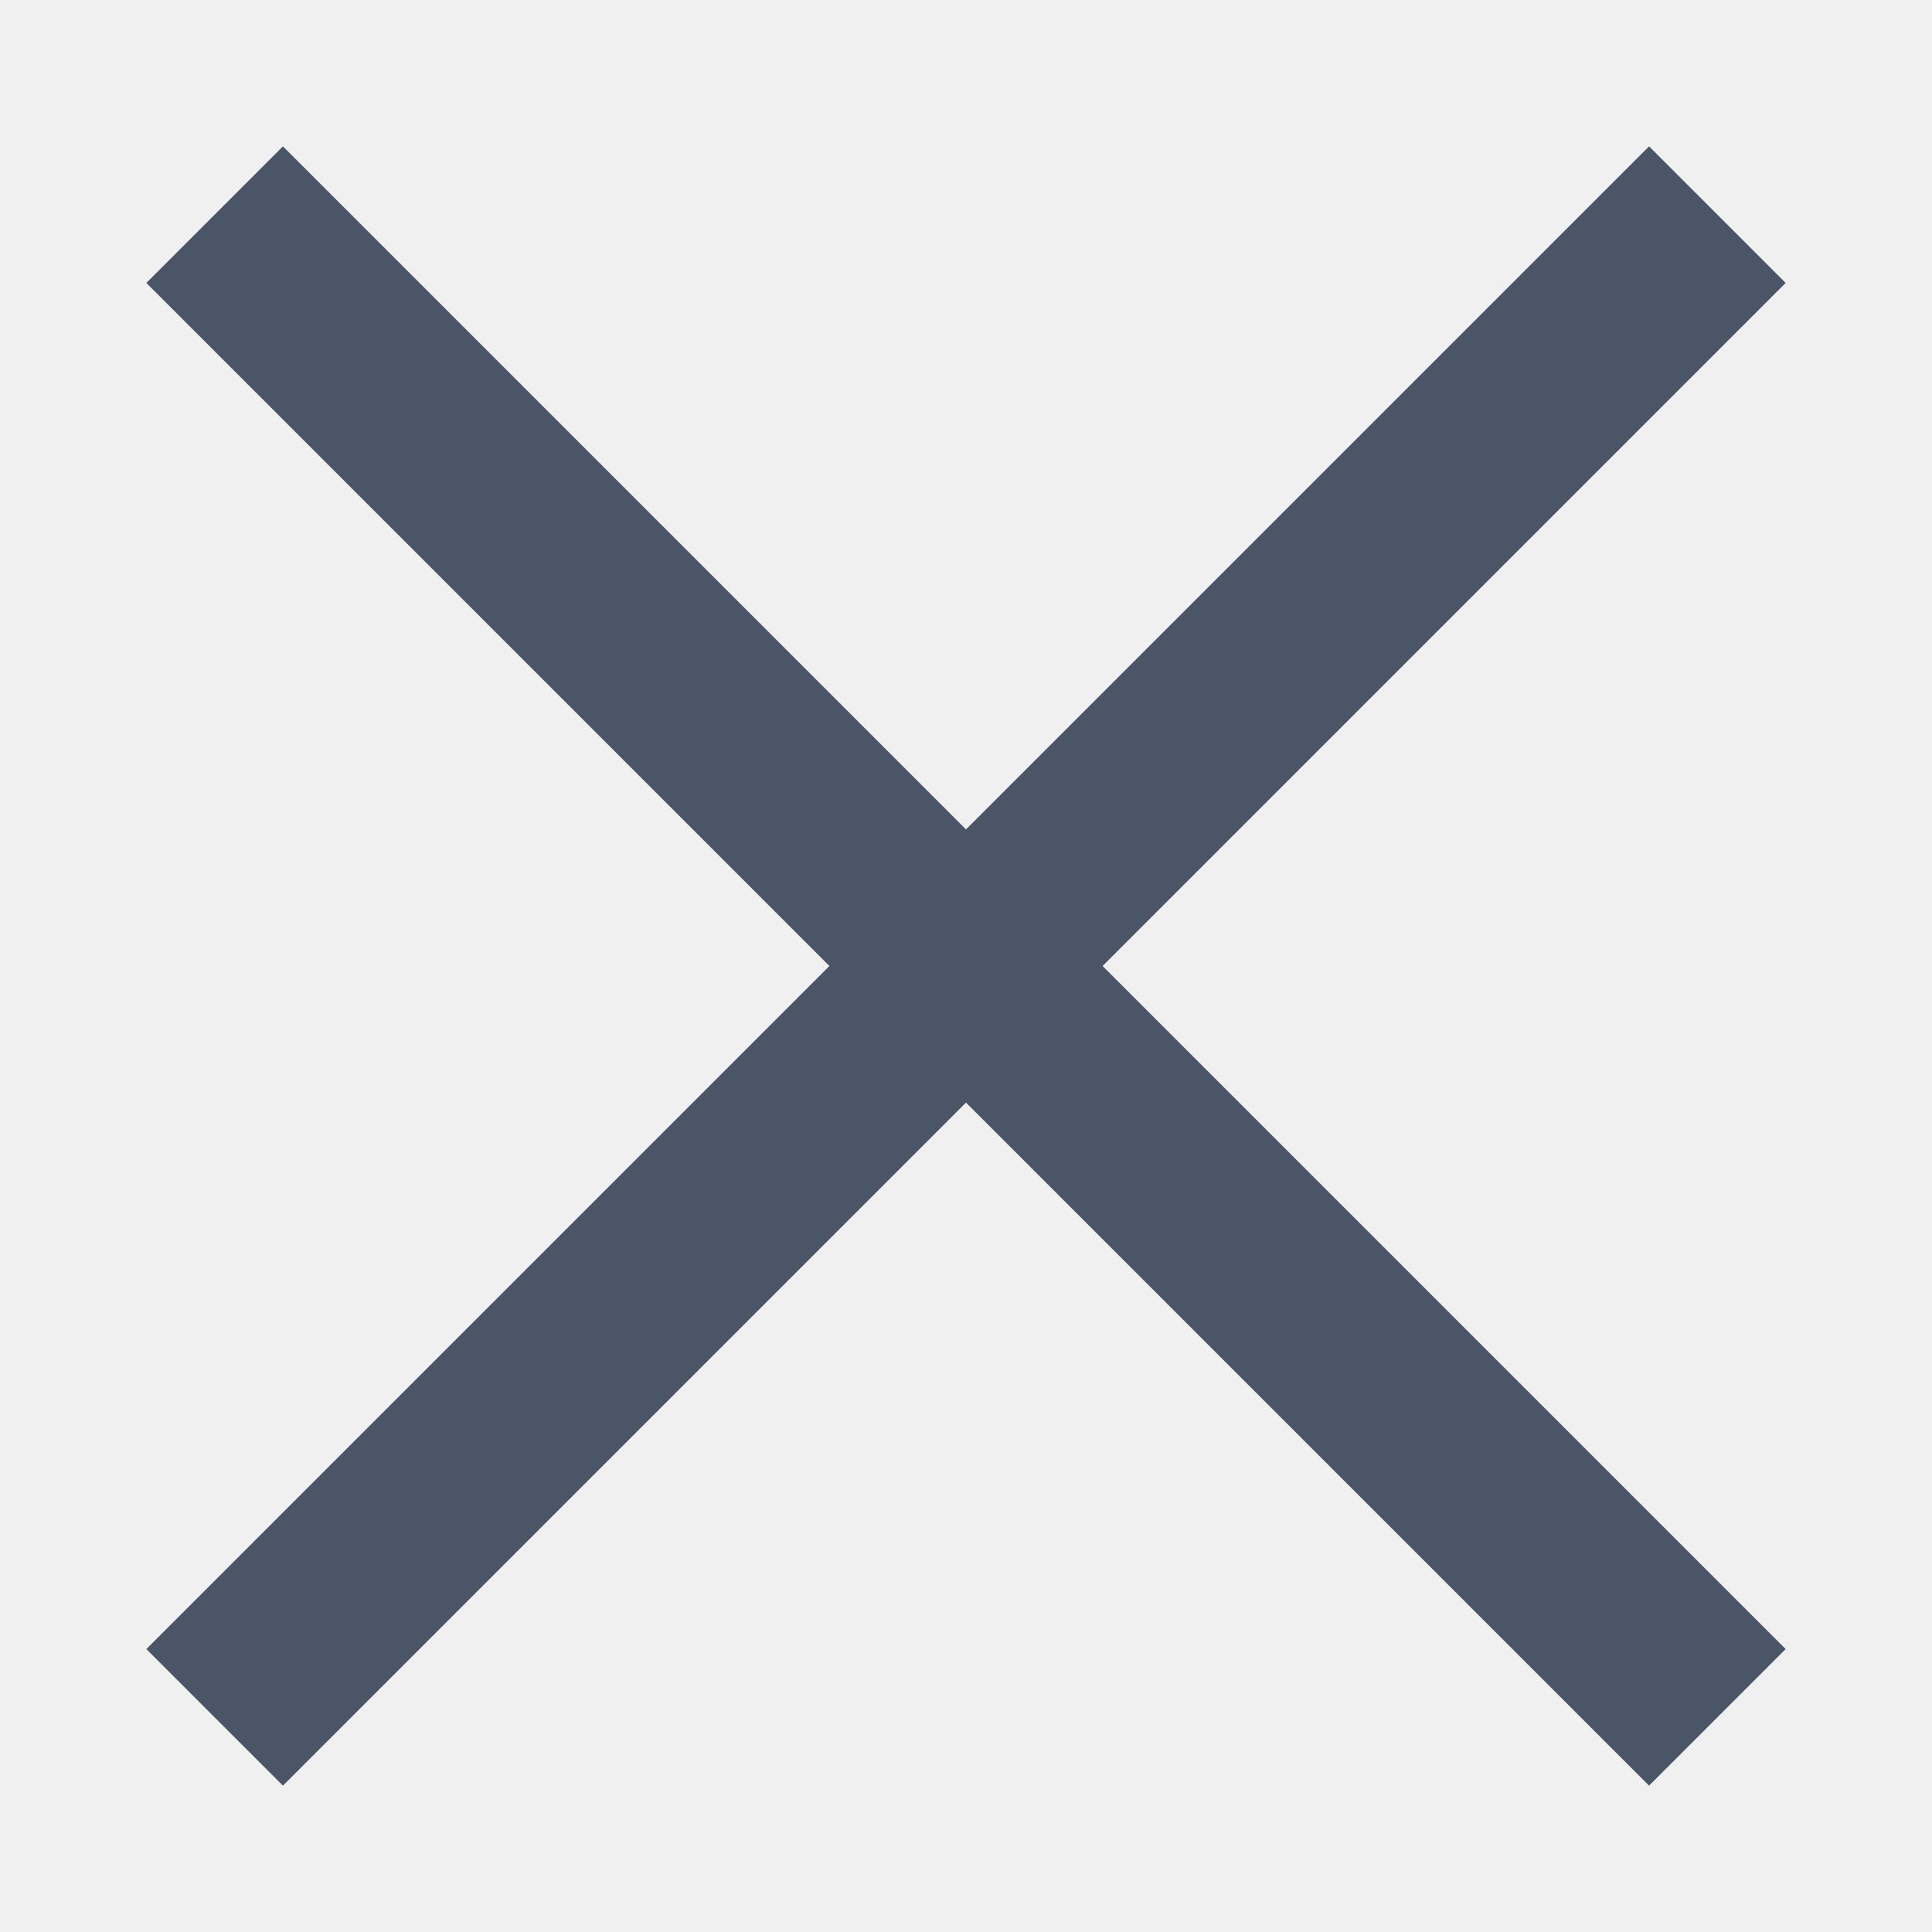
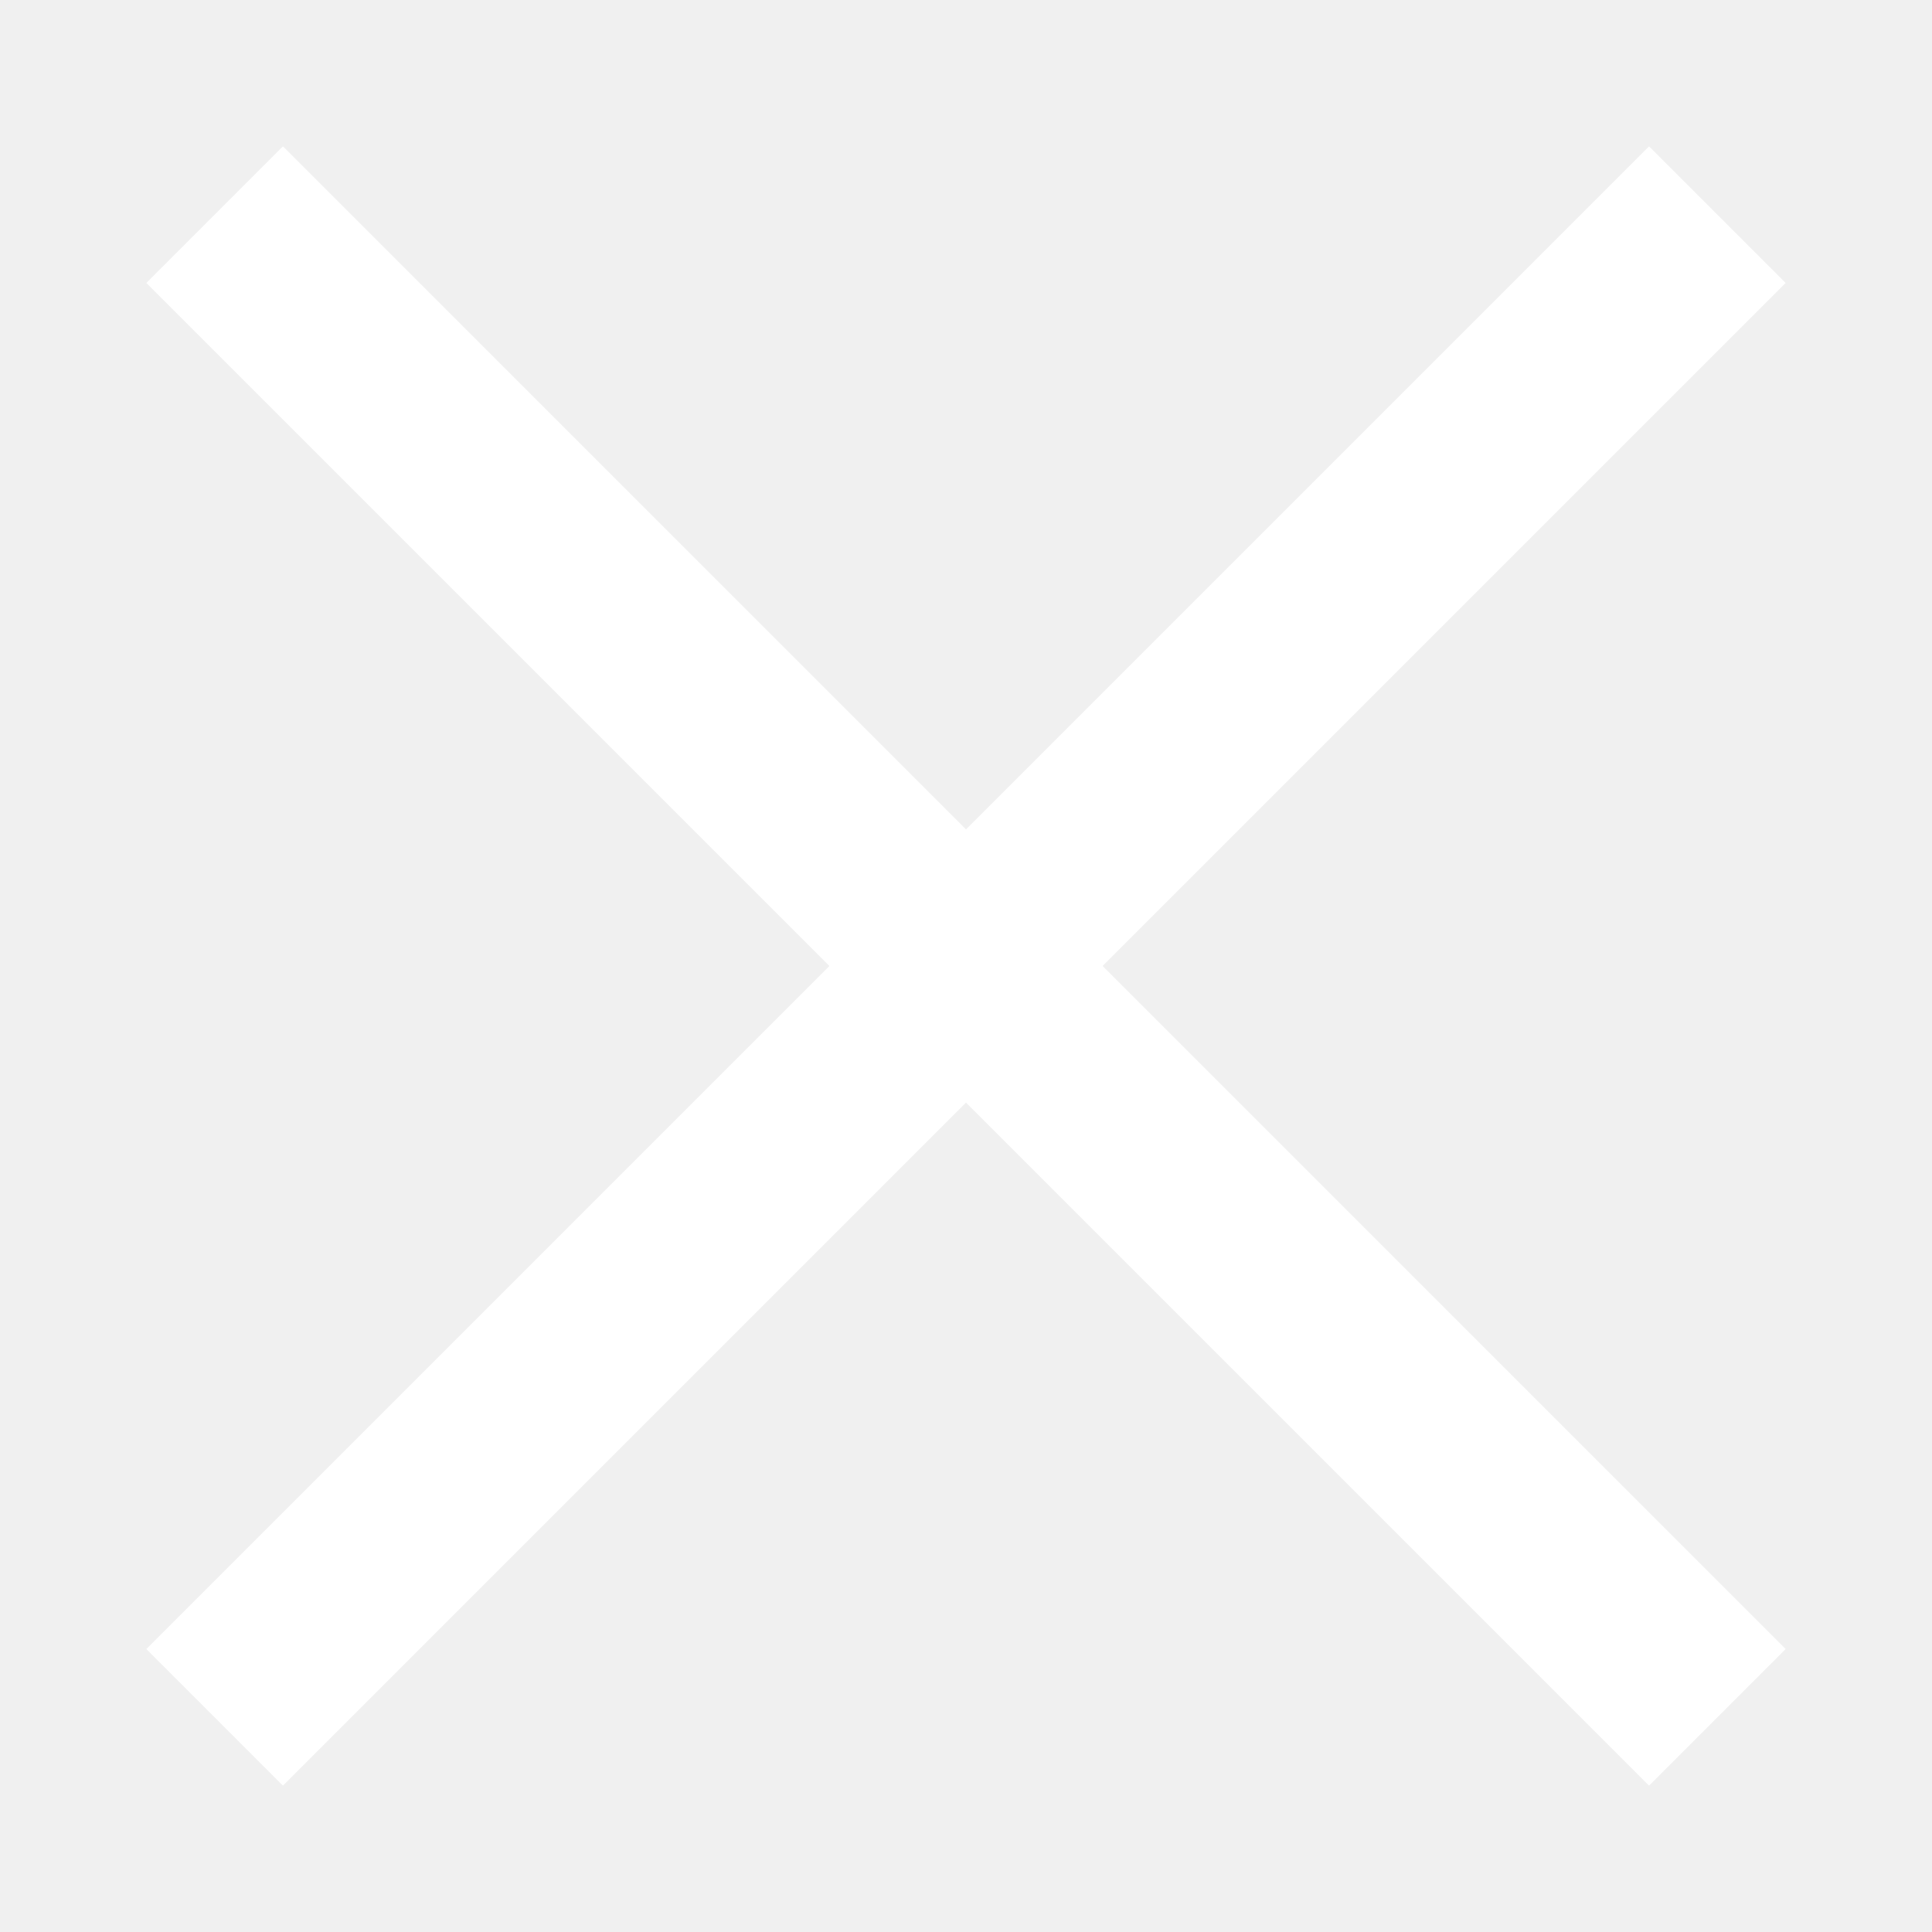
<svg xmlns="http://www.w3.org/2000/svg" viewBox="0 0 20 20">
-   <path fill="#4A5568" d="M10 8.586L2.929 1.515 1.515 2.929 8.586 10l-7.071 7.071 1.414 1.414L10 11.414l7.071 7.071 1.414-1.414L11.414 10l7.071-7.071-1.414-1.414L10 8.586z" />
+   <path fill="#fff" d="M10 8.586L2.929 1.515 1.515 2.929 8.586 10l-7.071 7.071 1.414 1.414L10 11.414l7.071 7.071 1.414-1.414L11.414 10l7.071-7.071-1.414-1.414L10 8.586z" />
</svg>
